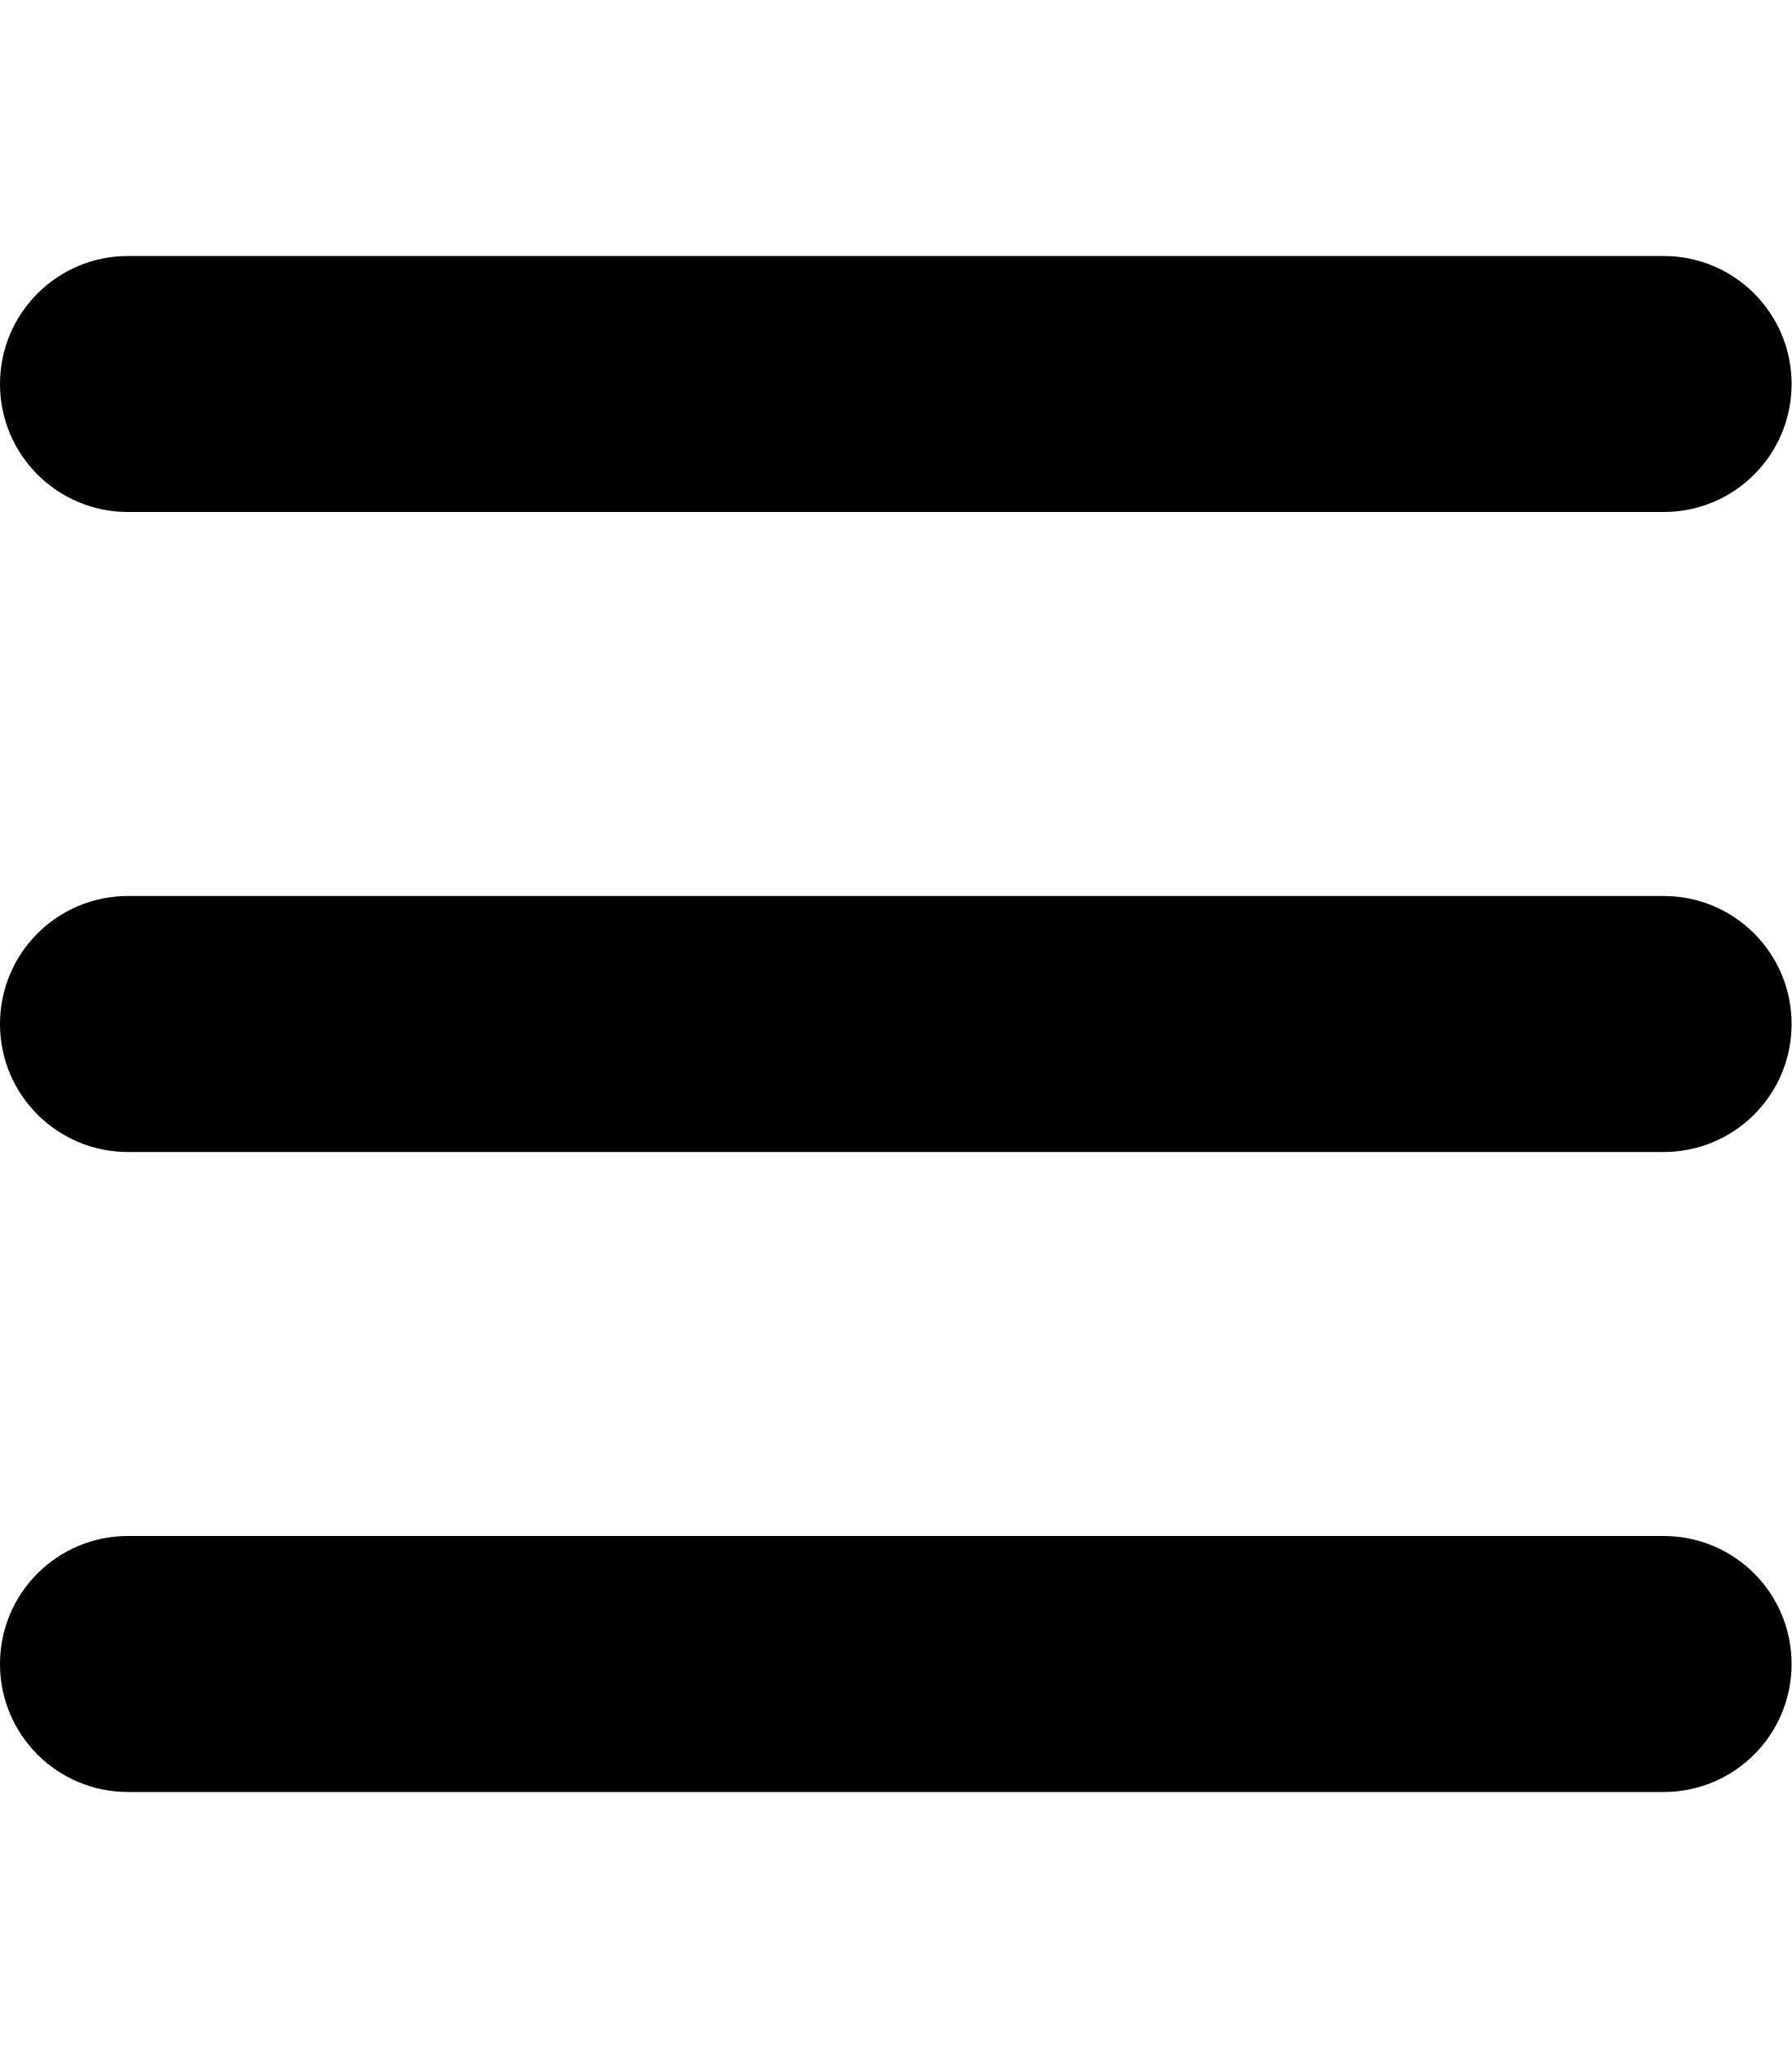
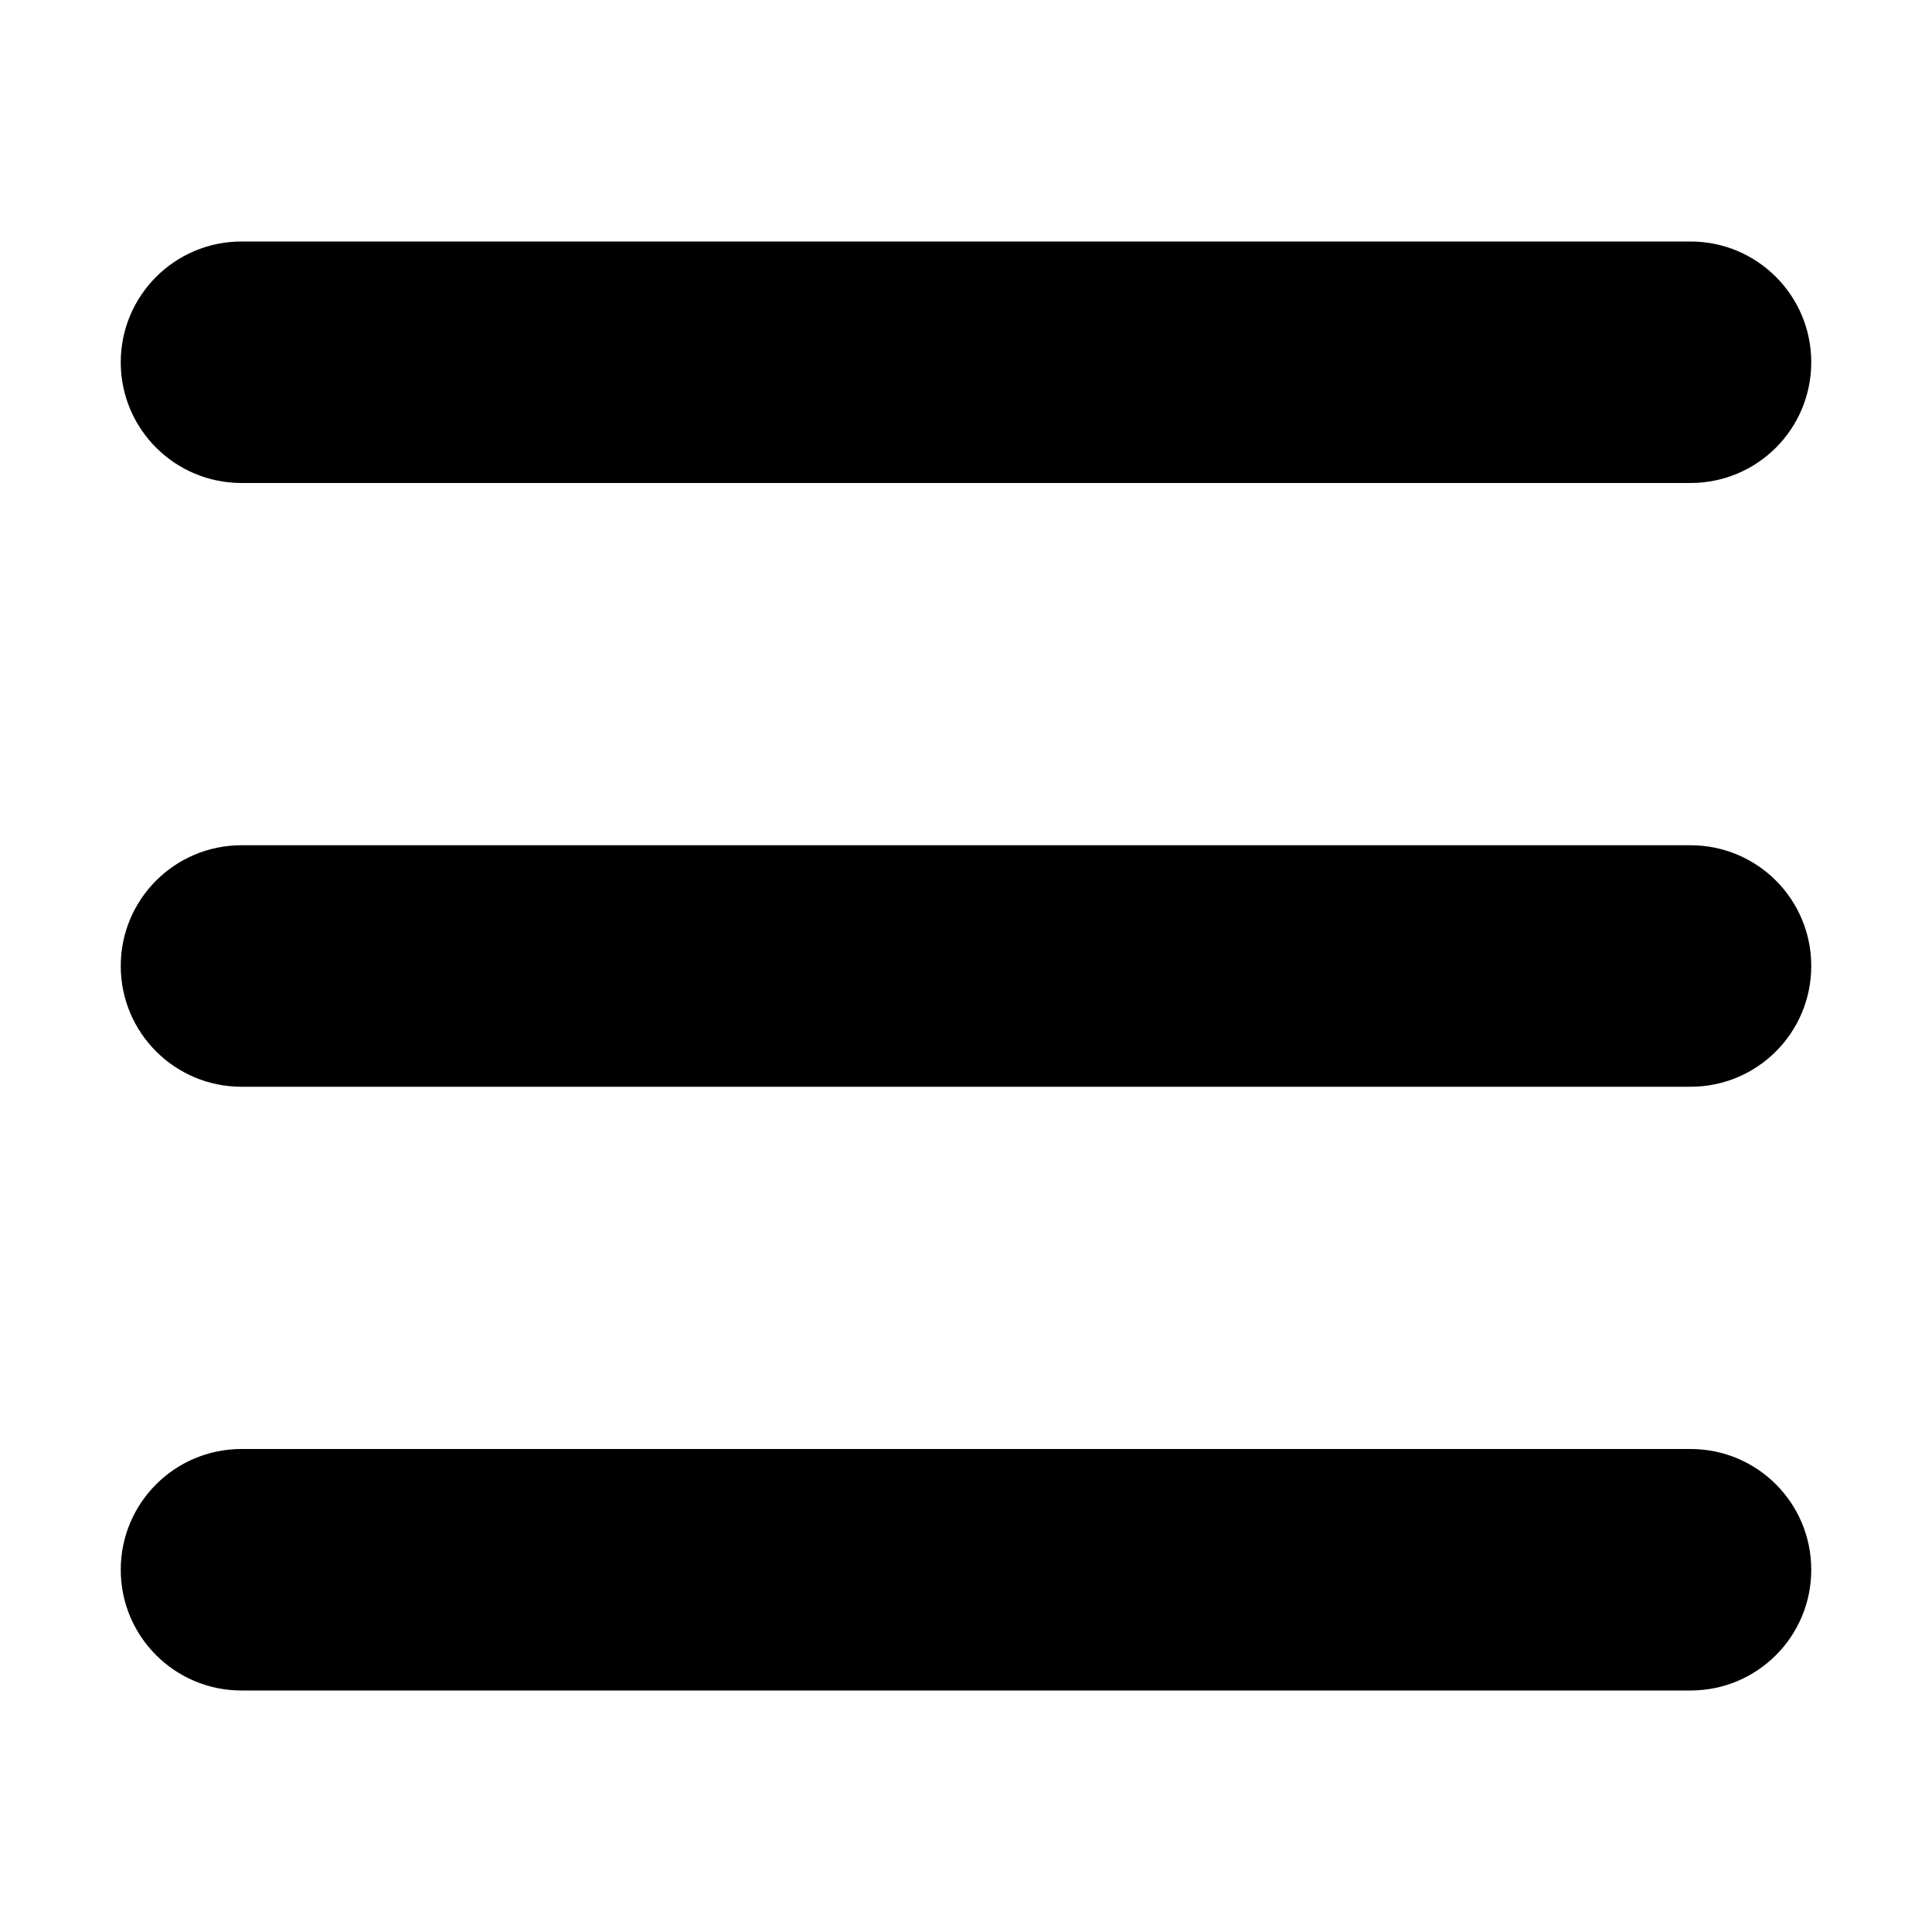
- <svg xmlns="http://www.w3.org/2000/svg" viewBox="0 0 448 512">
+ <svg xmlns="http://www.w3.org/2000/svg" width="20" height="20" viewBox="0 0 448 512">
  <path d="M0 96C0 78.33 14.33 64 32 64H416C433.7 64 448 78.33 448 96C448 113.7 433.7 128 416 128H32C14.33 128 0 113.7 0 96zM0 256C0 238.3 14.33 224 32 224H416C433.7 224 448 238.3 448 256C448 273.7 433.7 288 416 288H32C14.33 288 0 273.7 0 256zM416 448H32C14.33 448 0 433.7 0 416C0 398.3 14.33 384 32 384H416C433.7 384 448 398.3 448 416C448 433.7 433.7 448 416 448z" />
</svg>
